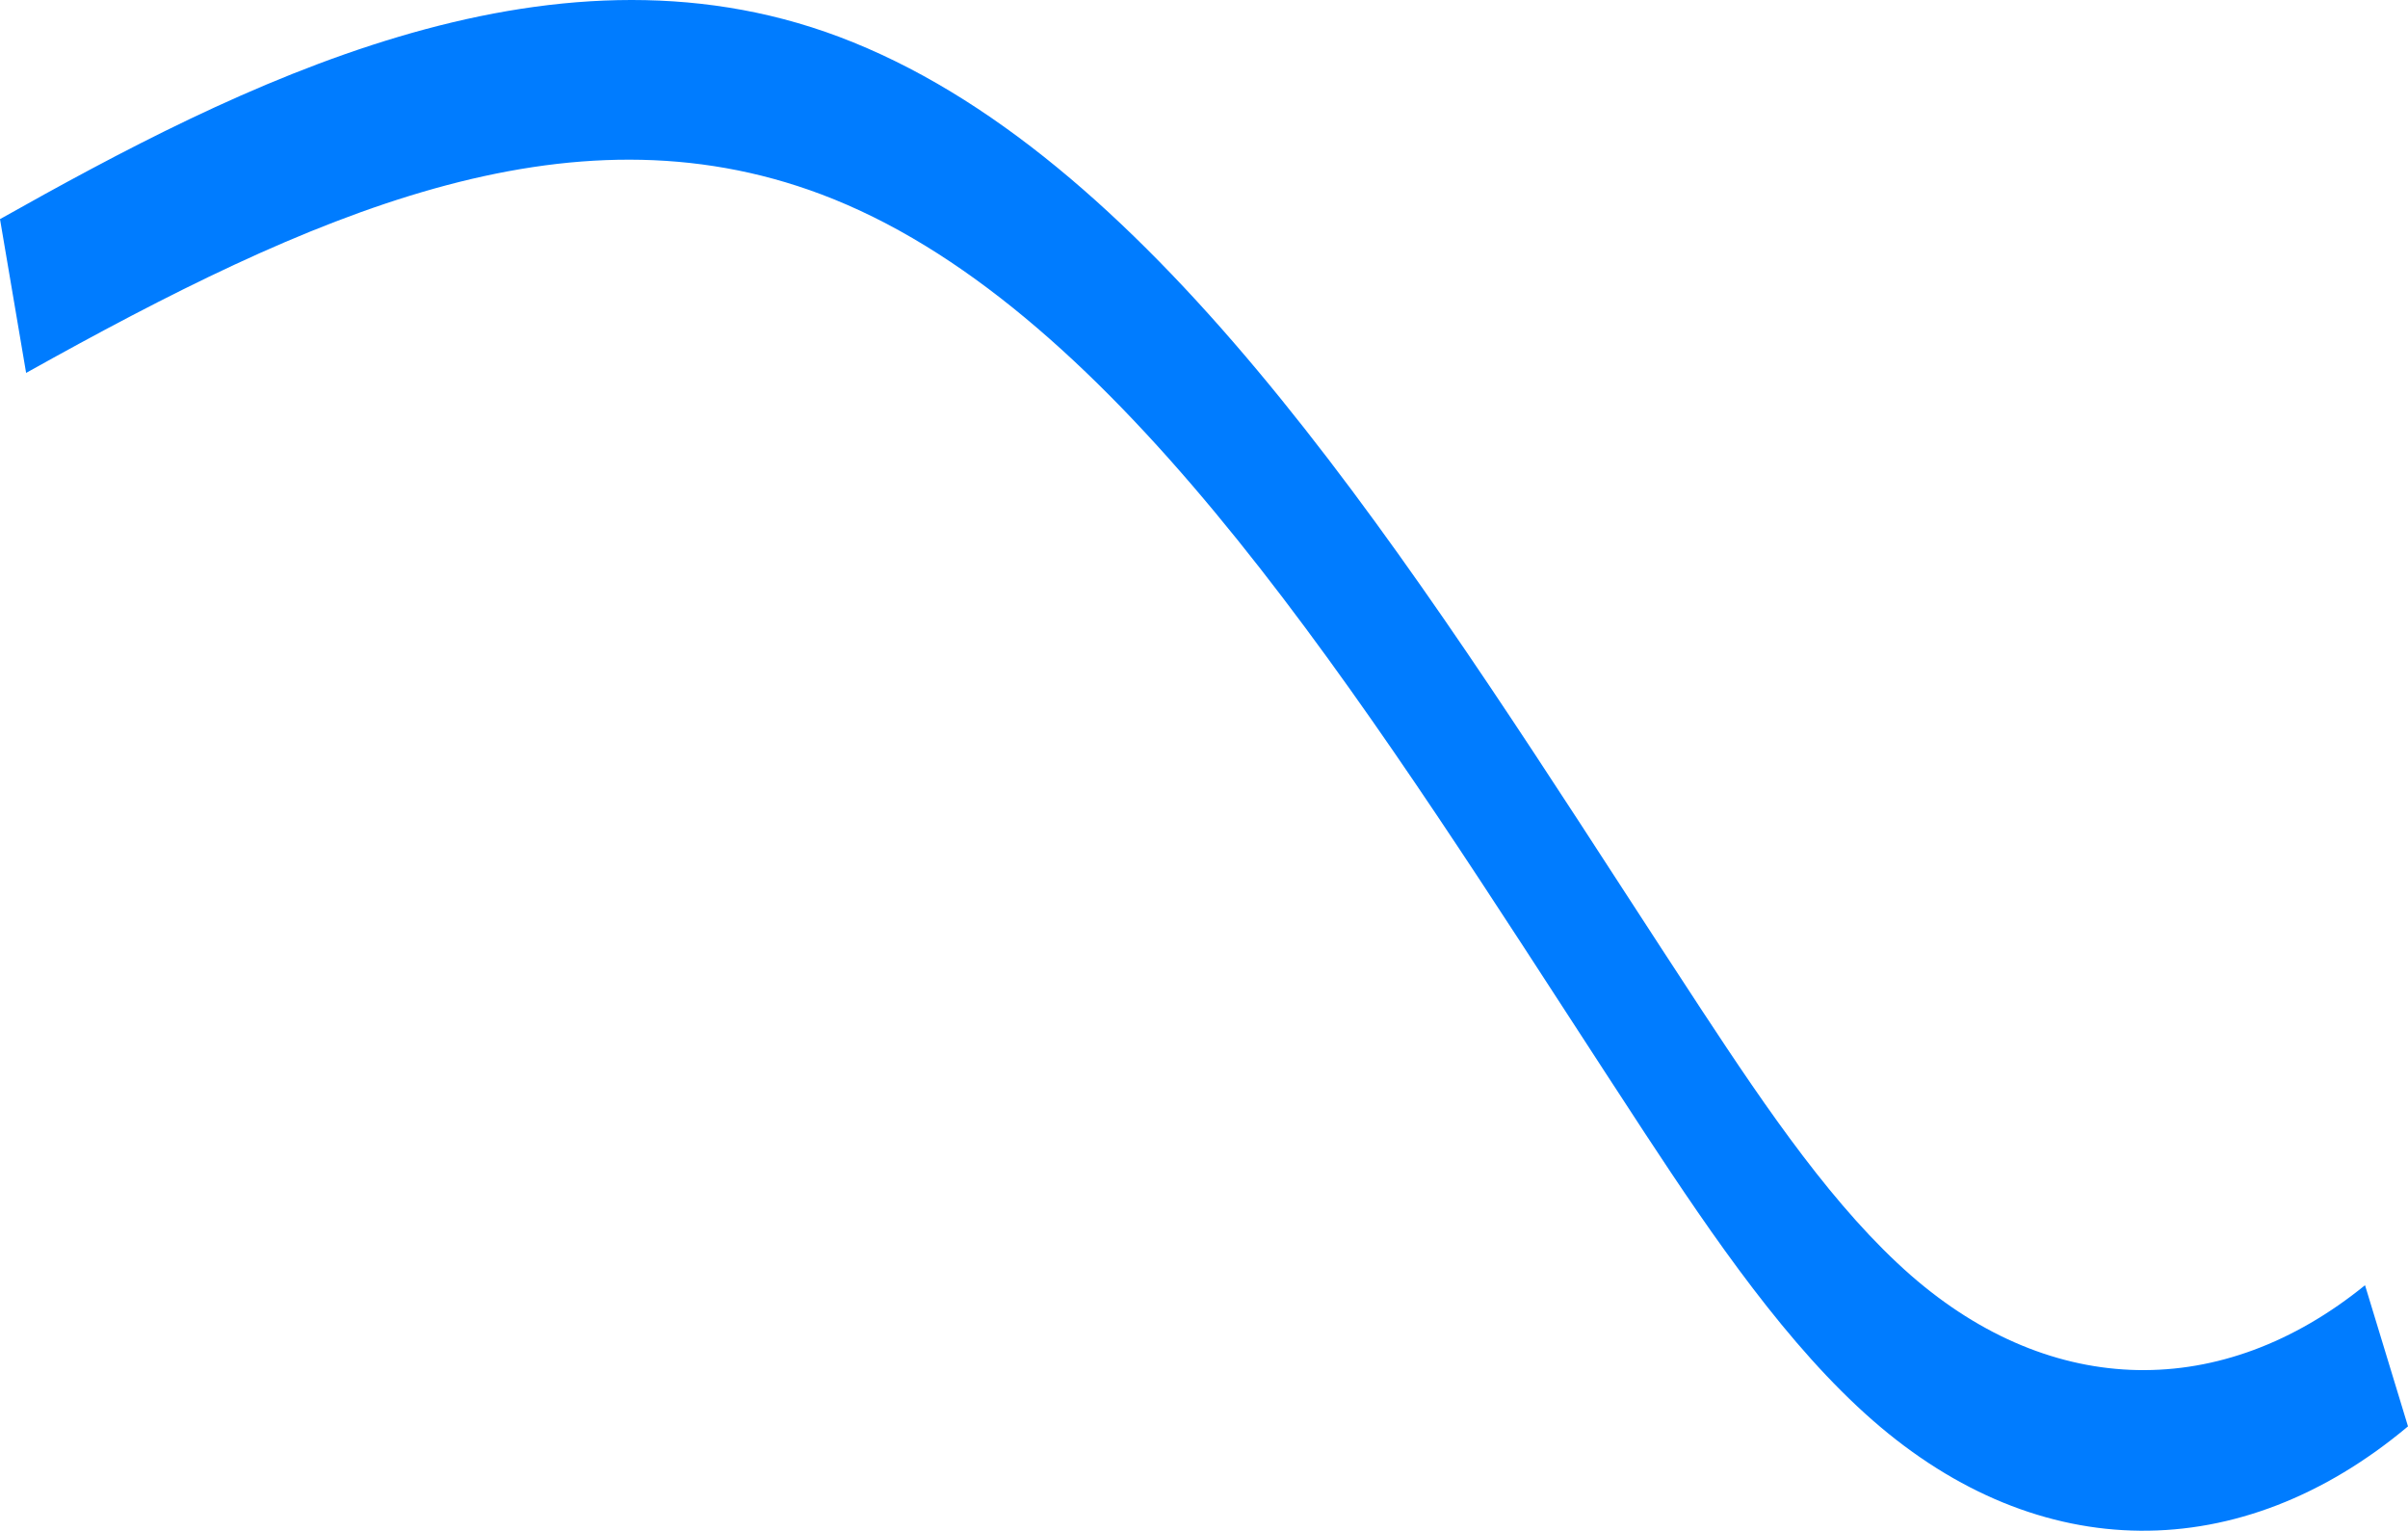
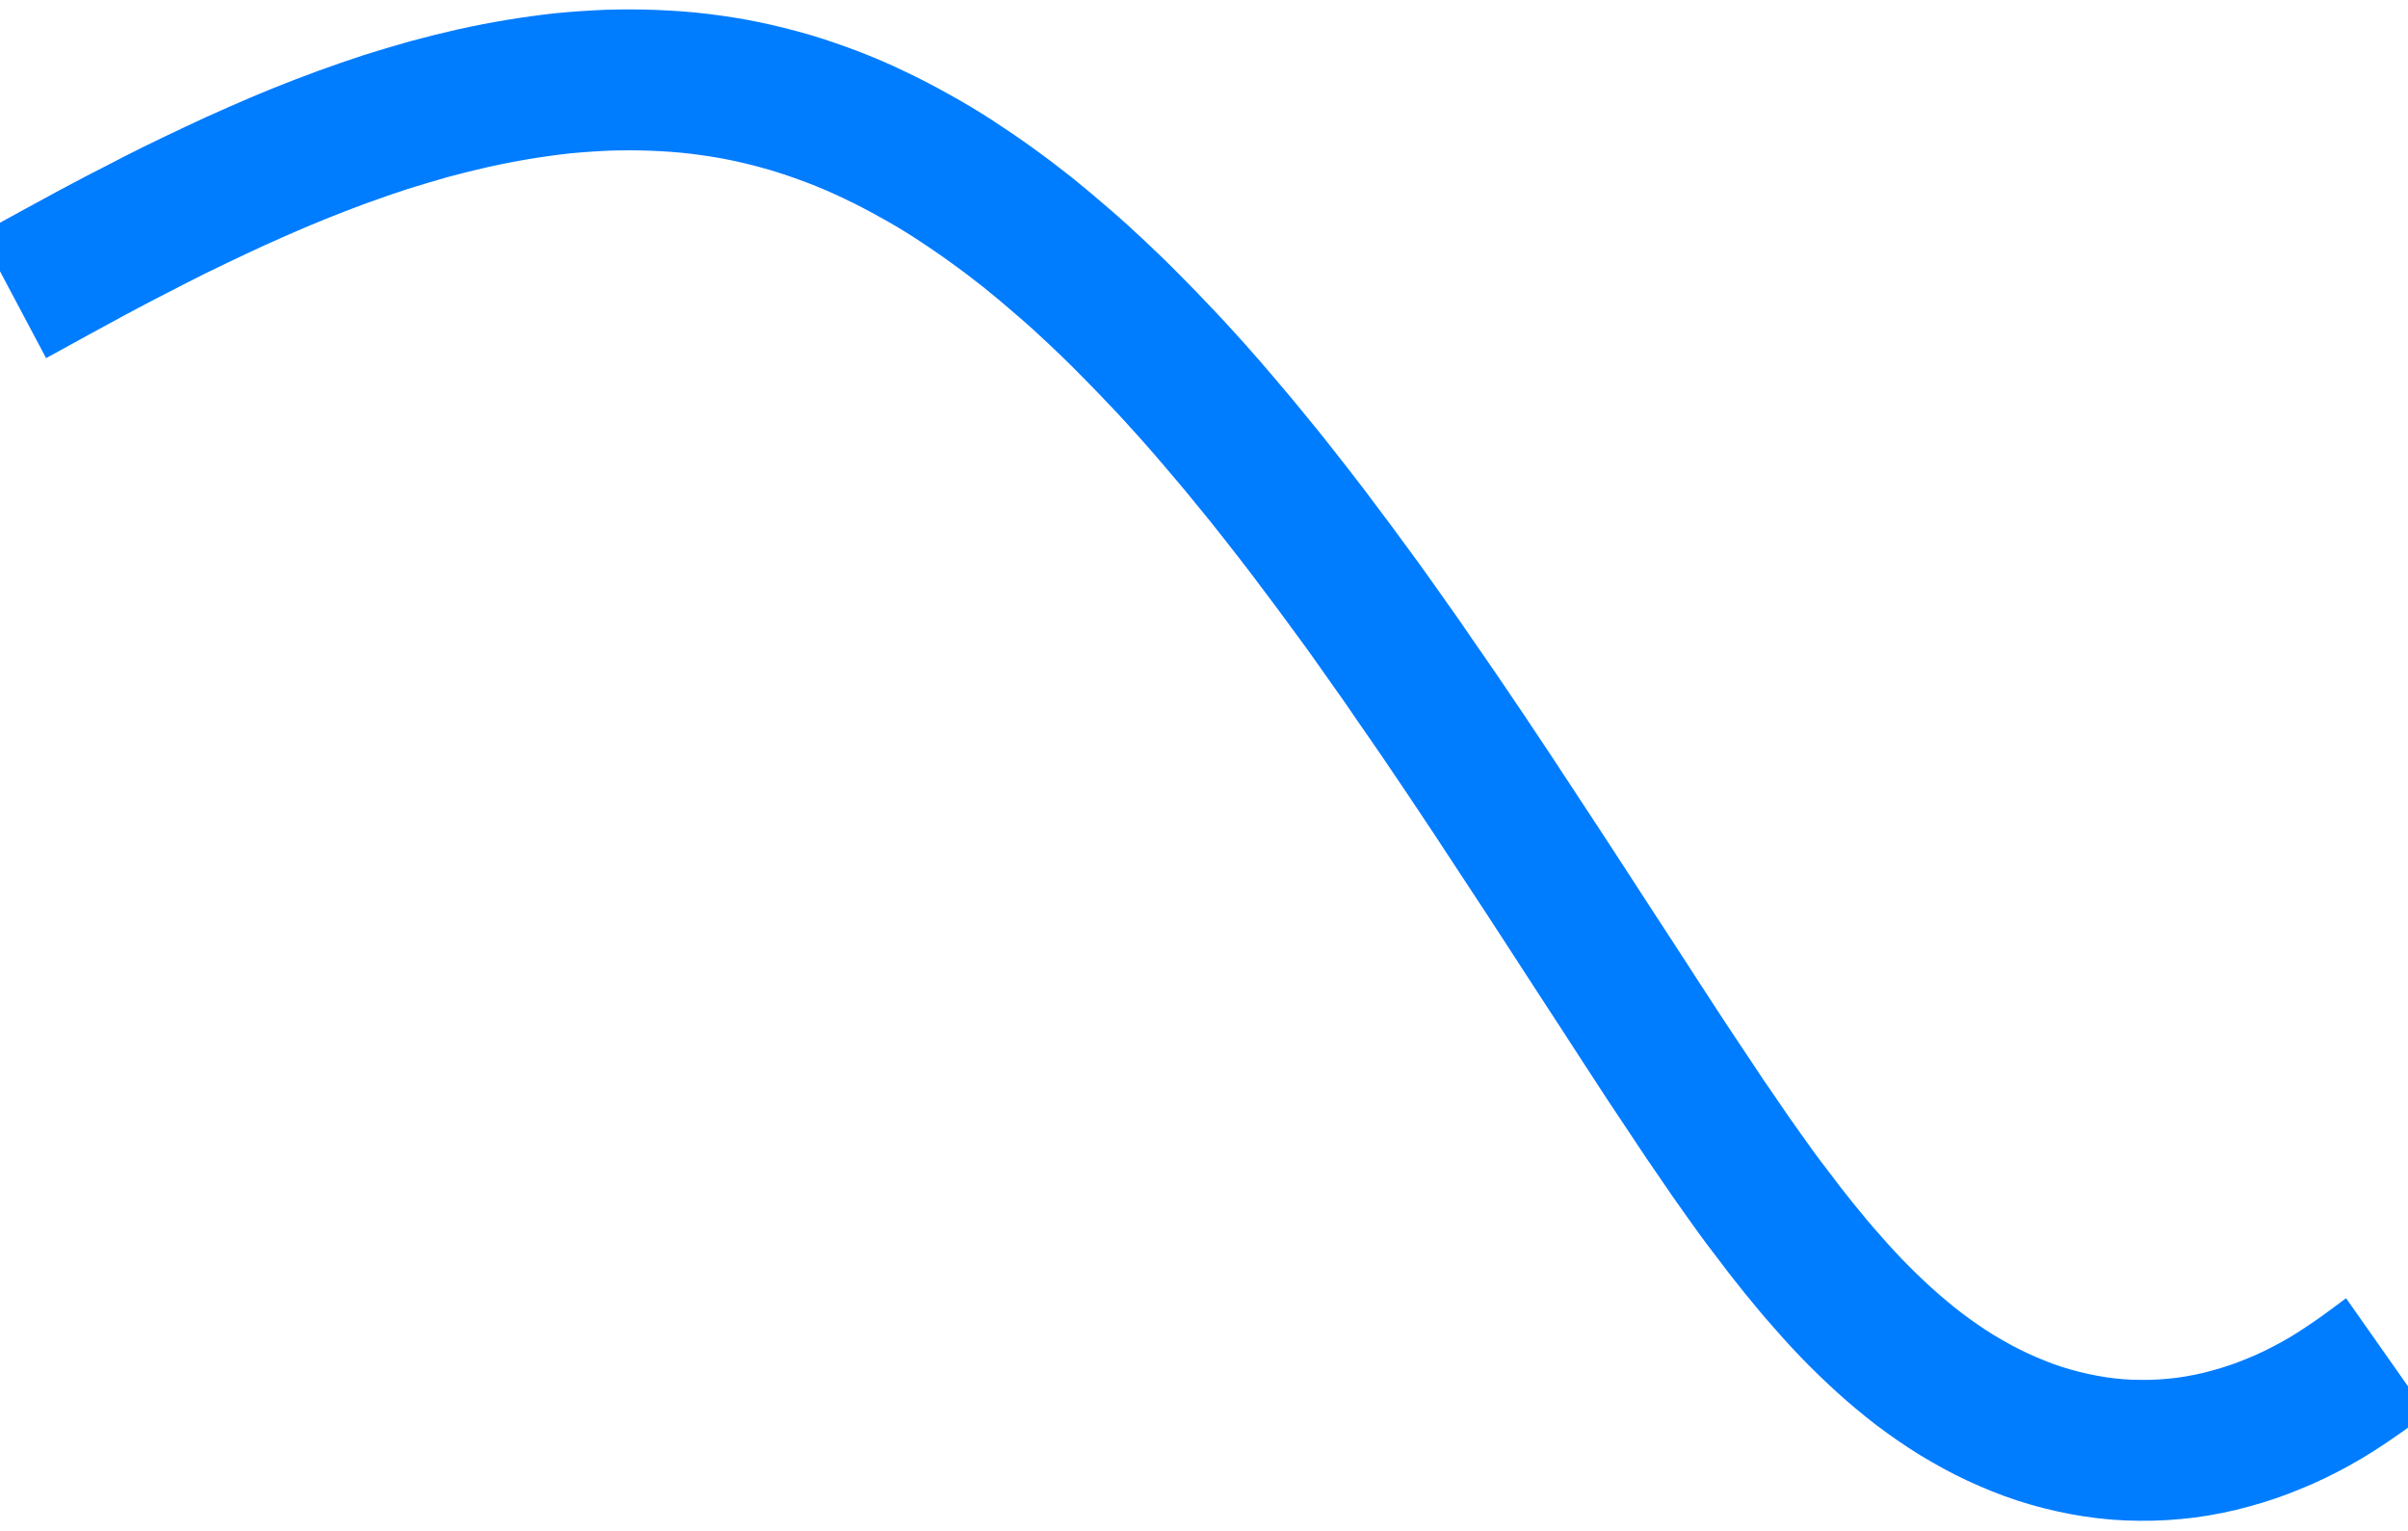
- <svg xmlns="http://www.w3.org/2000/svg" width="1159.92" height="737.122" viewBox="0 0 1159.92 737.122" fill="none">
-   <path d="M0 105.518L12.582 179.574C149.229 103.297 273.293 47.59 395.598 93.587C532.064 144.933 645.034 318.965 754.306 487.319C767.023 506.903 779.696 526.404 792.368 545.741C825.515 596.182 861.278 648.35 902.181 684.062C982.41 754.168 1079.24 754.497 1159.92 686.859L1139.22 618.892C1070.49 674.681 988.634 673.612 920.536 614.202C884.052 582.276 851.942 535.456 819.607 486.249C807.025 467.077 794.398 447.658 781.725 428.156C668.394 253.548 551.185 73.098 404.166 17.721C263.281 -35.271 114.007 41.419 0 105.518Z" fill="#007CFF" />
+ <svg xmlns="http://www.w3.org/2000/svg" width="1159.92" height="737.122" viewBox="0 0 1159.92 737.122" fill="none" stroke-linecap="butt">
+   <path class="brand-line" d="M6.3 142.5C9.5 140.8 19.1 135.4 25.6 131.9C32 128.4 38.4 124.9 44.9 121.4C51.4 118 57.8 114.5 64.4 111.2C70.9 107.8 77.4 104.5 84 101.2C90.6 98 97.2 94.8 103.8 91.7C110.4 88.6 117.1 85.5 123.8 82.6C130.5 79.6 137.3 76.8 144.1 74C150.9 71.3 157.7 68.6 164.6 66.1C171.5 63.6 178.4 61.2 185.4 58.9C192.4 56.7 199.4 54.6 206.5 52.6C213.6 50.7 220.7 48.9 227.8 47.3C235 45.7 242.2 44.3 249.4 43.1C256.7 41.9 263.9 40.9 271.2 40.1C278.5 39.4 285.8 38.9 293.2 38.6C300.5 38.4 307.8 38.4 315.2 38.7C322.5 39 329.8 39.5 337.1 40.4C344.4 41.3 351.6 42.4 358.8 43.9C366 45.4 373.1 47.2 380.1 49.2C387.2 51.3 394.1 53.7 401 56.3C407.8 58.9 414.6 61.8 421.2 65C427.8 68.1 434.3 71.5 440.7 75.1C447.1 78.6 453.4 82.4 459.6 86.4C465.7 90.4 471.8 94.5 477.7 98.8C483.7 103.1 489.5 107.5 495.3 112.1C501 116.7 506.6 121.4 512.1 126.2C517.7 131 523.1 135.9 528.5 141C533.8 146 539.1 151.1 544.2 156.3C549.4 161.5 554.5 166.8 559.5 172.1C564.6 177.4 569.5 182.9 574.4 188.3C579.3 193.8 584.1 199.3 588.8 204.9C593.6 210.5 598.3 216.1 602.9 221.8C607.6 227.5 612.2 233.2 616.7 239C621.2 244.7 625.7 250.5 630.2 256.4C634.6 262.2 639 268.1 643.4 274C647.7 279.8 652.1 285.8 656.4 291.7C660.7 297.7 664.9 303.6 669.1 309.6C673.4 315.6 677.6 321.6 681.7 327.7C685.9 333.7 690 339.7 694.2 345.8C698.3 351.9 702.4 357.9 706.5 364C710.6 370.1 714.6 376.2 718.7 382.3C722.7 388.4 726.8 394.6 730.8 400.7C734.8 406.8 738.9 413 742.9 419.1C746.9 425.2 750.9 431.4 754.9 437.5C758.9 443.7 762.9 449.8 766.9 456C770.9 462.1 774.9 468.3 778.9 474.4C782.9 480.6 786.9 486.7 790.9 492.9C794.9 499 798.9 505.1 802.9 511.3C807 517.4 811 523.5 815.1 529.6C819.1 535.7 823.2 541.8 827.4 547.8C831.5 553.9 835.7 559.9 840 565.9C844.2 571.9 848.5 577.8 853 583.6C857.4 589.5 861.9 595.3 866.5 601C871.1 606.7 875.8 612.3 880.7 617.8C885.5 623.3 890.5 628.7 895.7 633.9C900.9 639.1 906.2 644.1 911.7 648.9C917.3 653.7 923 658.4 928.9 662.6C934.9 666.9 941 671 947.4 674.6C953.7 678.3 960.3 681.6 967 684.5C973.7 687.4 980.6 690 987.7 692C994.7 694 1001.9 695.6 1009.1 696.7C1016.4 697.8 1023.7 698.4 1031 698.4C1038.4 698.5 1045.7 698 1053 697.1C1060.2 696.1 1067.5 694.7 1074.5 692.7C1081.6 690.8 1088.6 688.4 1095.3 685.6C1102.1 682.9 1108.7 679.6 1115.1 676.1C1121.6 672.6 1128.1 668.3 1133.8 664.4C1139.5 660.6 1146.9 654.8 1149.6 652.9" stroke="#007CFF" stroke-width="67.85" pathLength="100" />
</svg>
